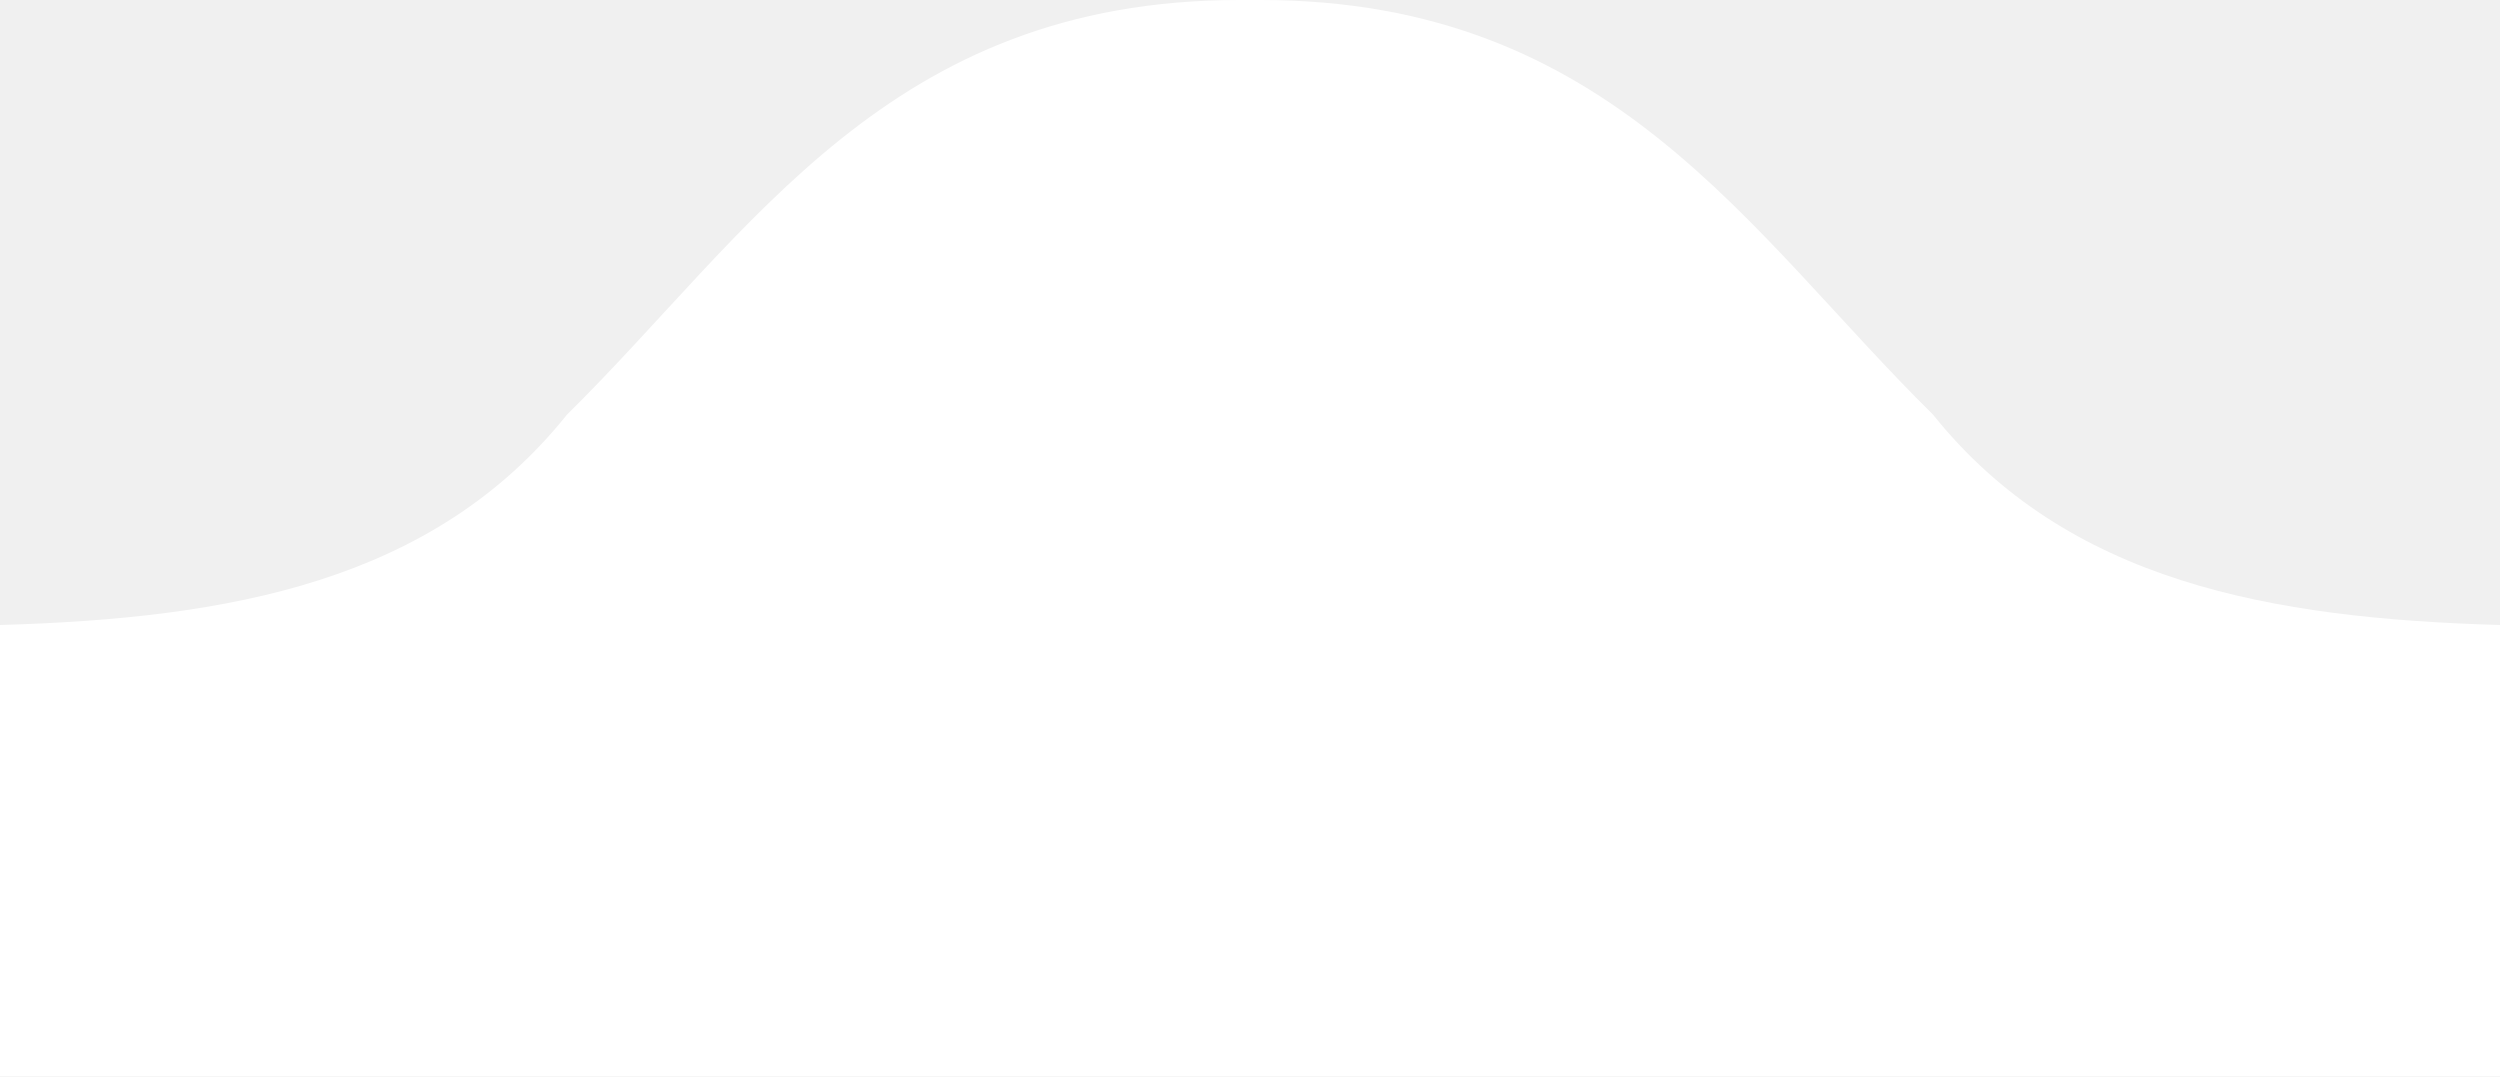
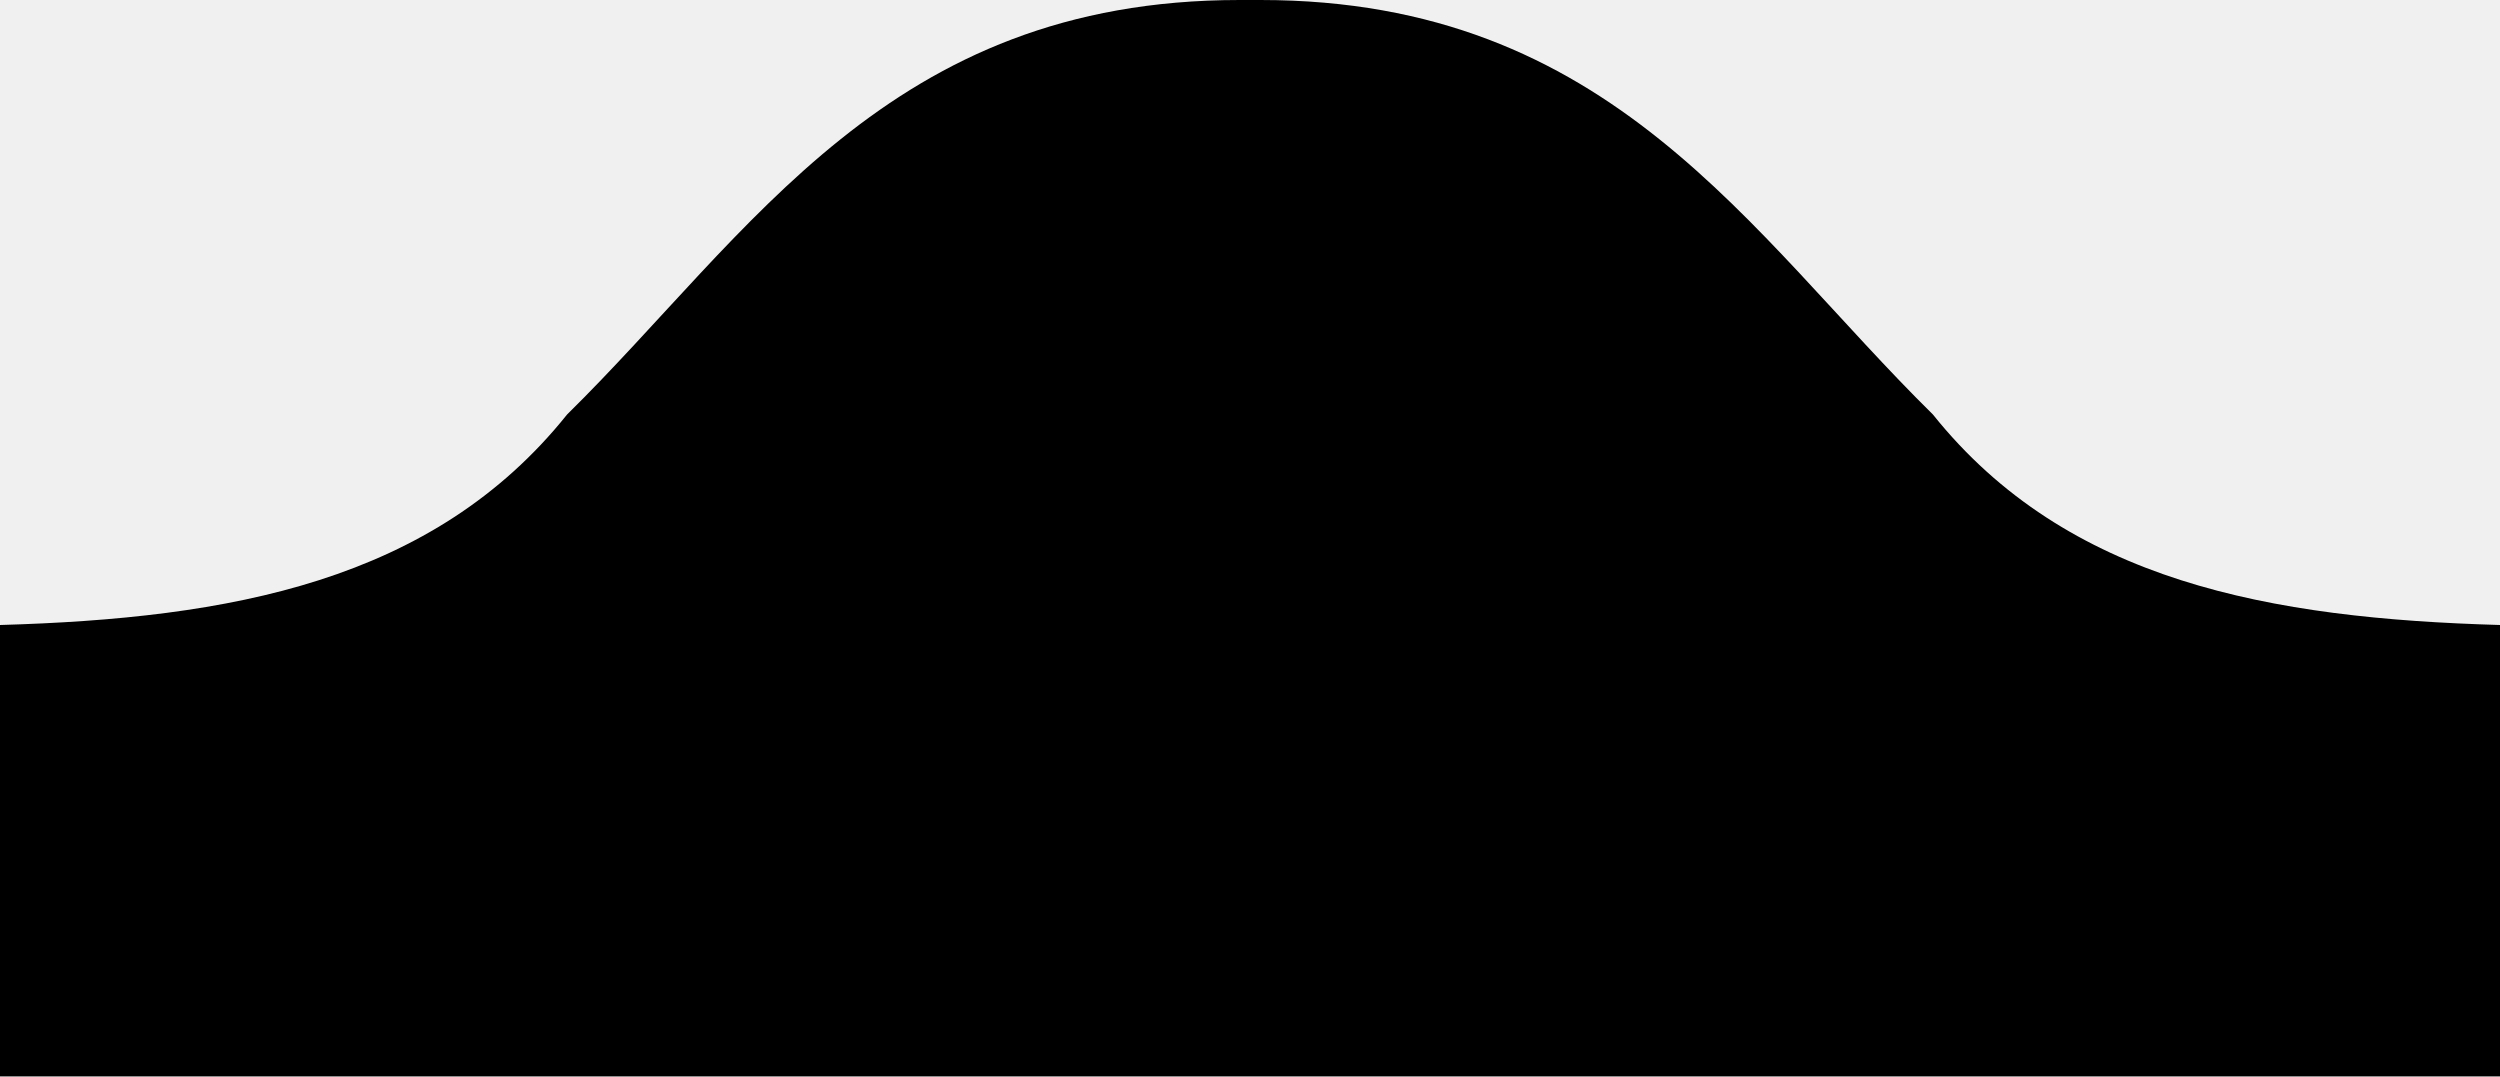
<svg xmlns="http://www.w3.org/2000/svg" height="62" viewBox="0 0 144 62" width="144">
-   <path d="m111.34 23.88c-10.62-10.46-18.5-23.88-38.74-23.88h-1.2c-20.24 0-28.12 13.42-38.74 23.88-7.72 9.64-19.44 11.74-32.66 12.12v26h144v-26c-13.22-.38-24.94-2.48-32.66-12.12z" fill="#fff" fill-rule="evenodd" />
+   <path d="m111.34 23.88c-10.62-10.46-18.5-23.88-38.74-23.88h-1.2c-20.24 0-28.12 13.42-38.74 23.88-7.72 9.64-19.44 11.74-32.66 12.12v26h144v-26c-13.22-.38-24.94-2.48-32.66-12.12z" fill-rule="evenodd" />
</svg>
